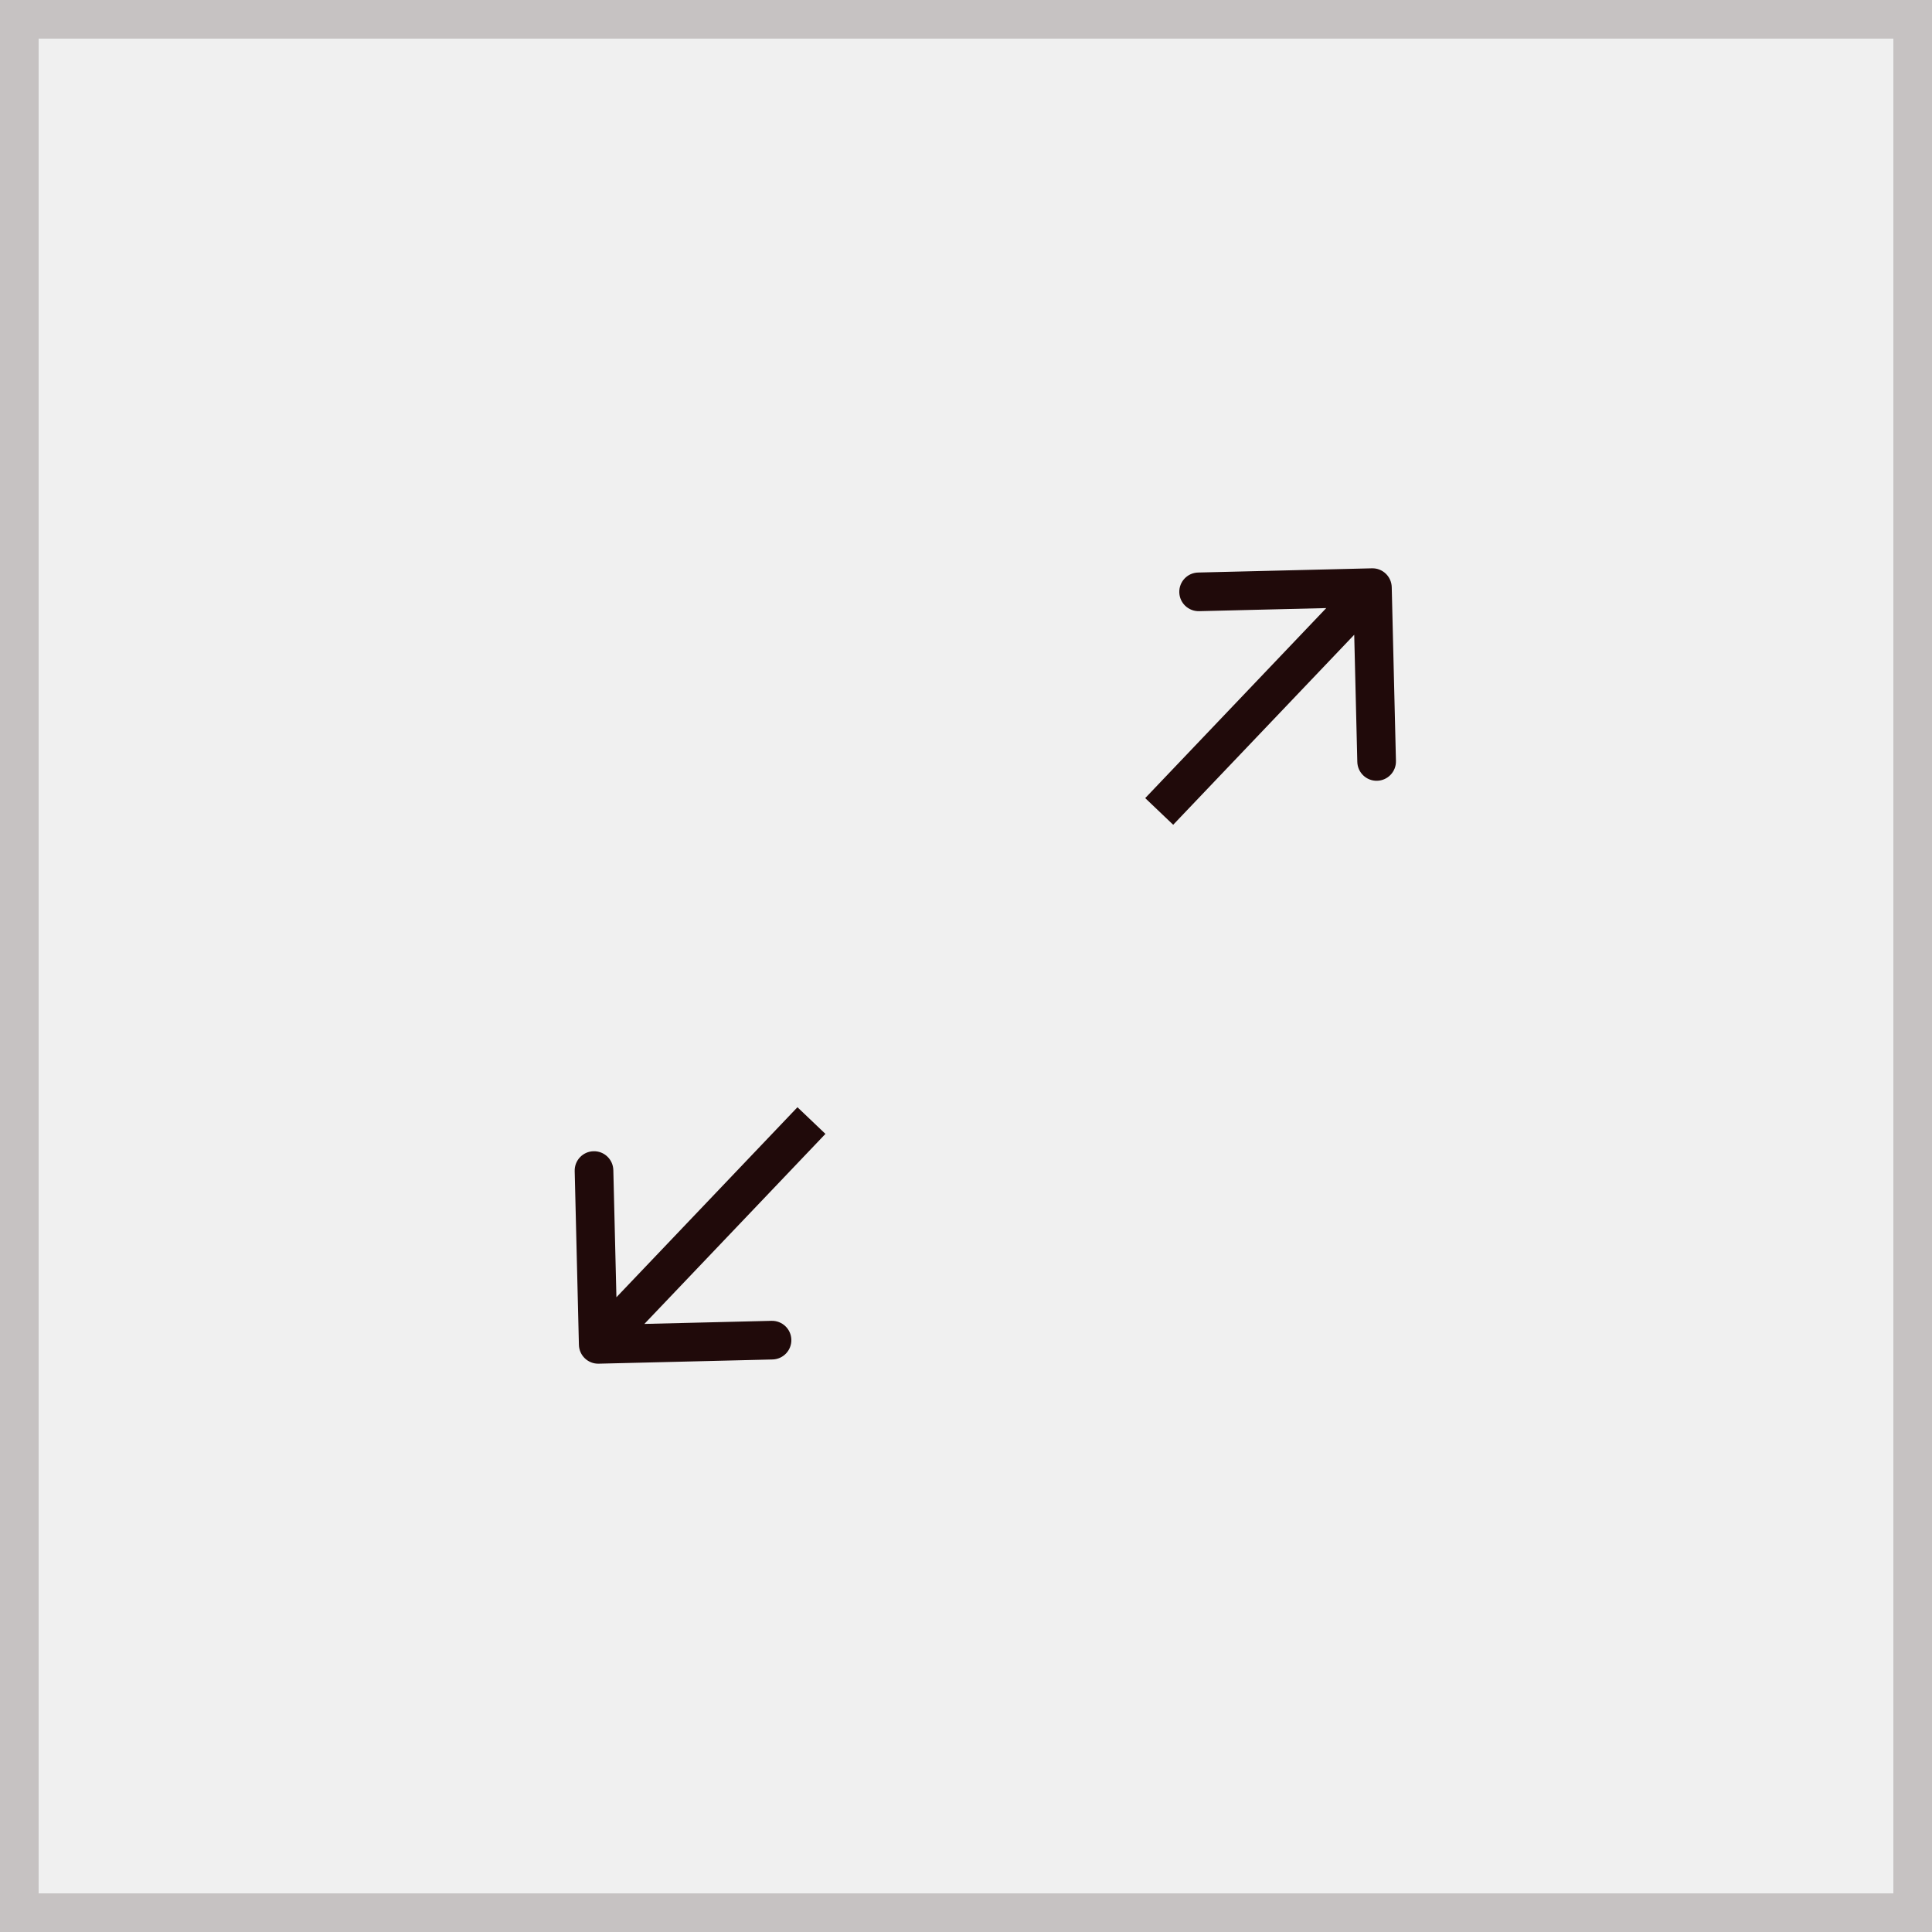
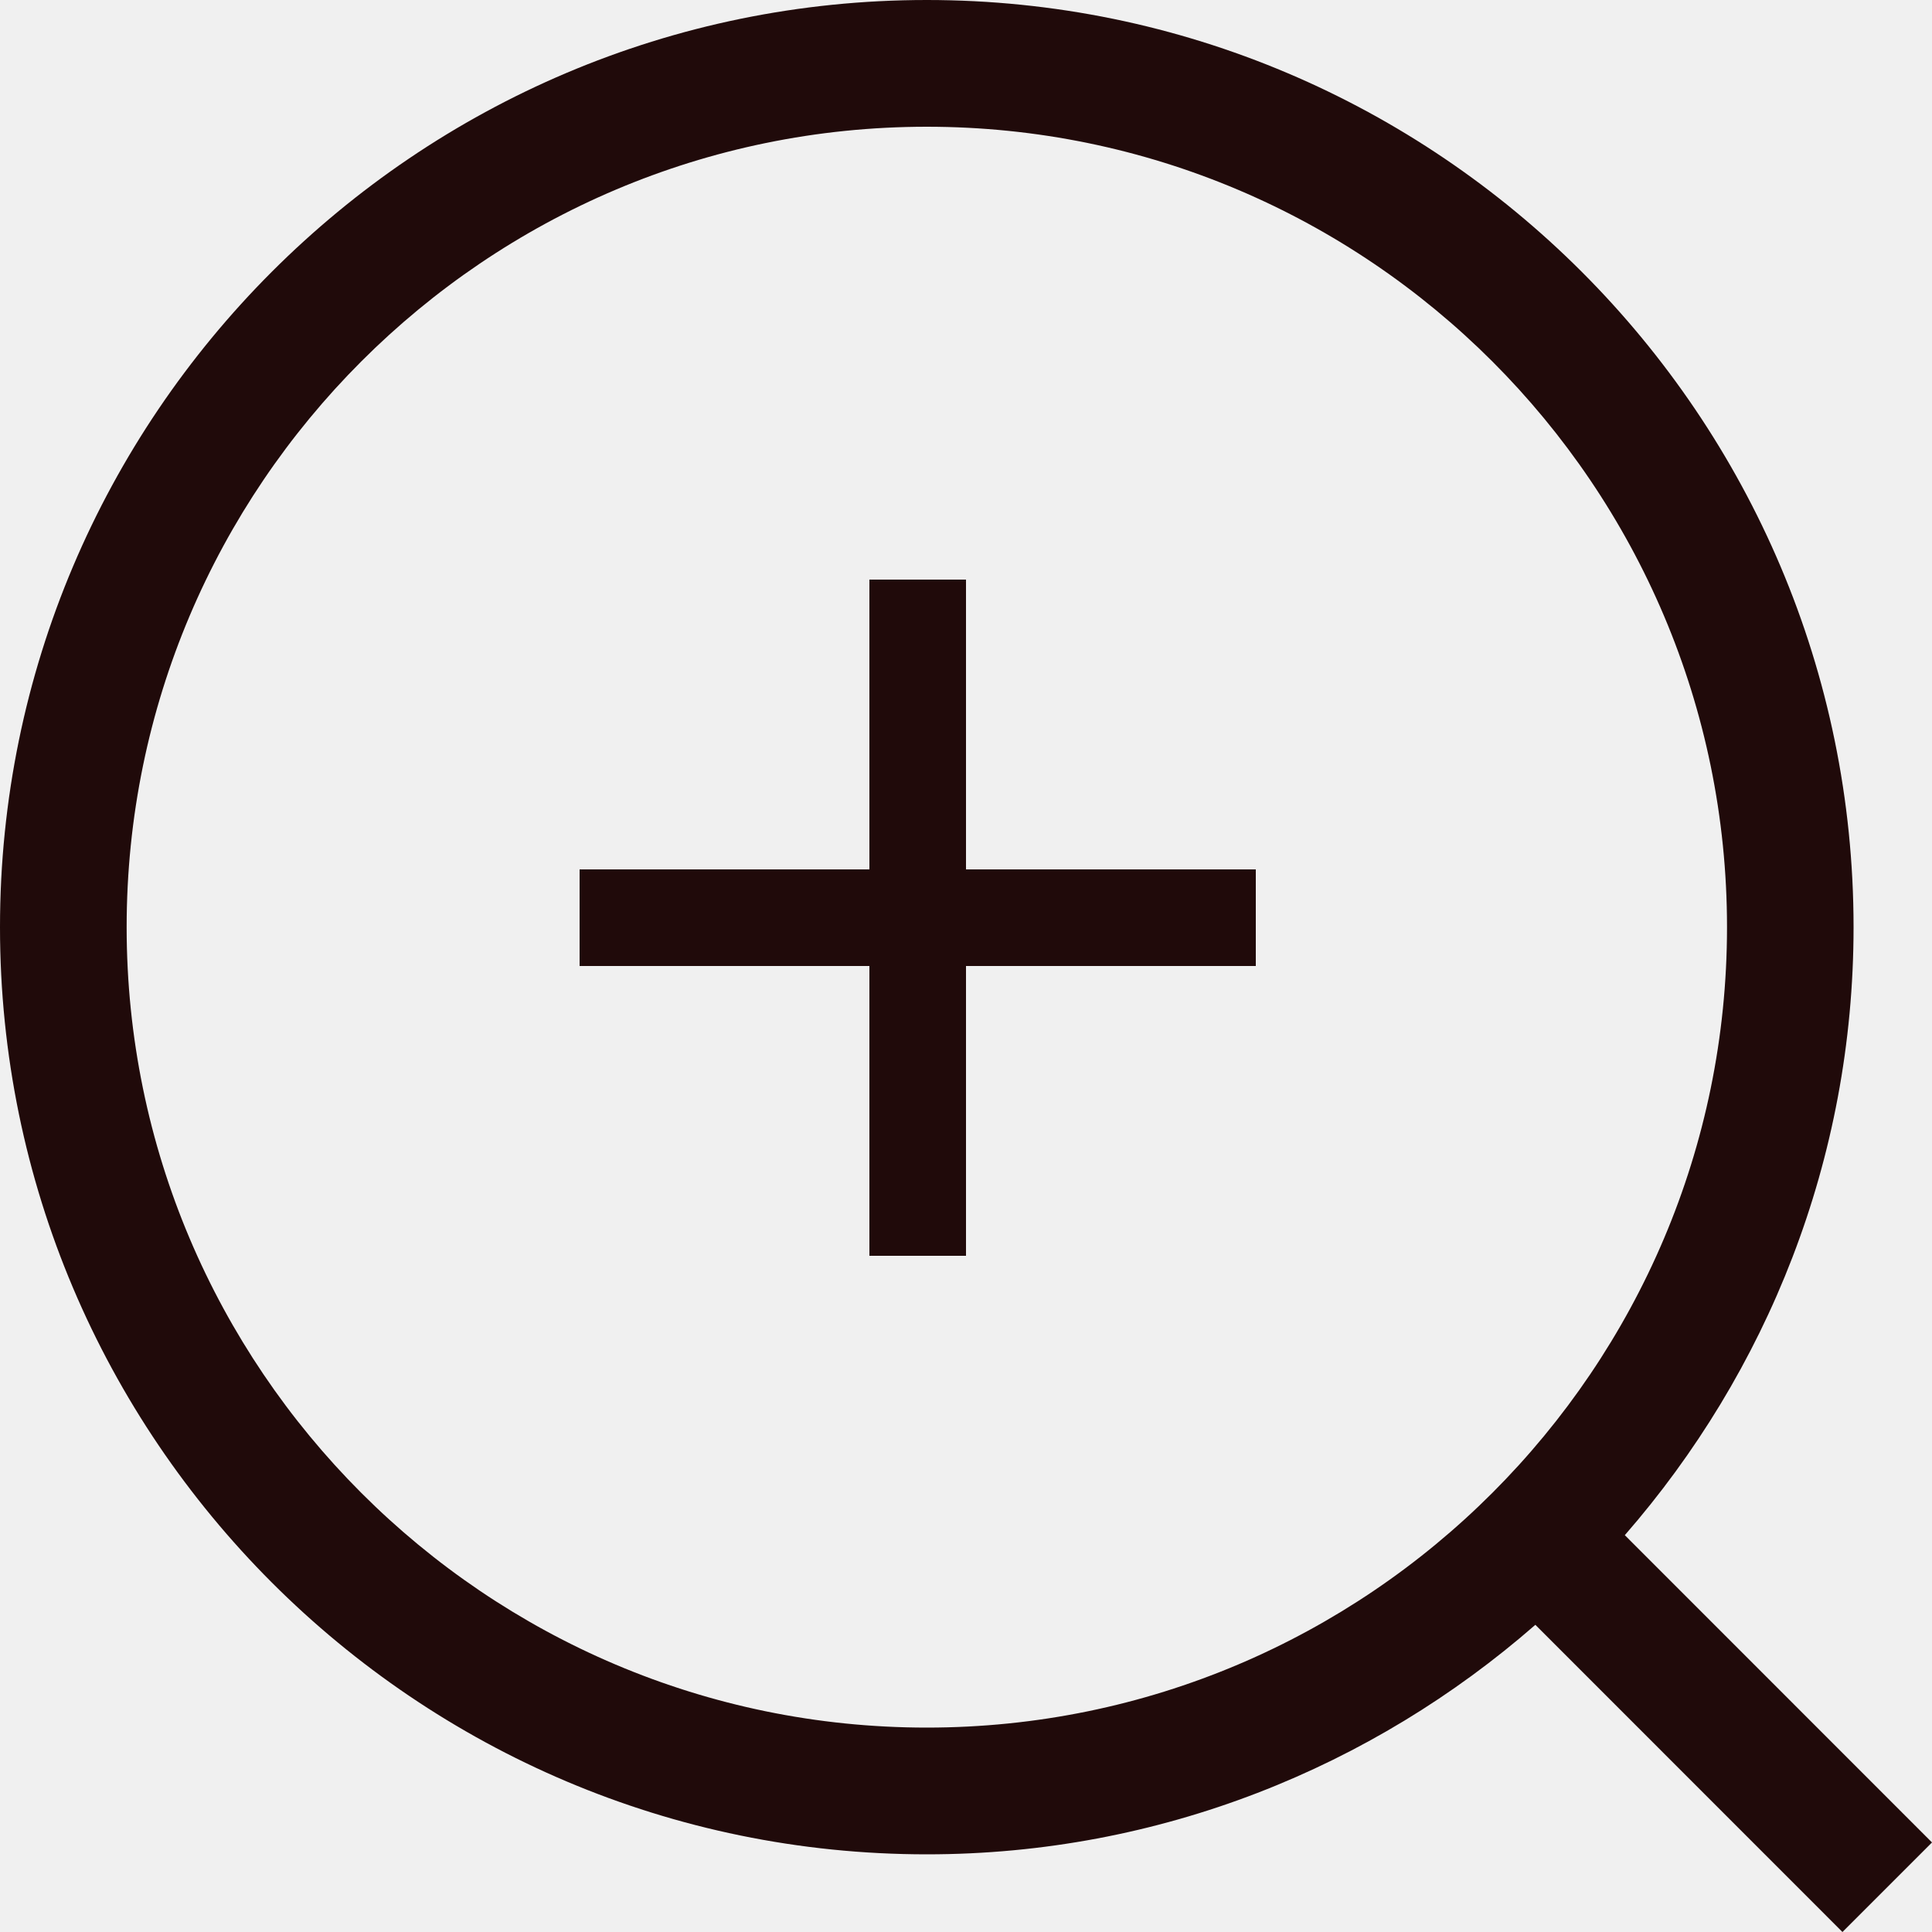
- <svg xmlns="http://www.w3.org/2000/svg" width="50" height="50" viewBox="0 0 50 50" fill="none">
-   <rect opacity="0.2" x="0.5" y="0.5" width="49" height="49" stroke="#200A0A" />
-   <path d="M36.018 15.196C36.011 14.919 35.782 14.701 35.506 14.708L31.007 14.817C30.731 14.824 30.513 15.053 30.52 15.329C30.526 15.605 30.756 15.823 31.032 15.817L35.03 15.72L35.127 19.718C35.134 19.995 35.363 20.213 35.639 20.206C35.915 20.2 36.134 19.97 36.127 19.694L36.018 15.196ZM30 21L30.362 21.345L35.88 15.553L35.518 15.208L35.156 14.863L29.638 20.655L30 21Z" fill="#200A0A" />
-   <path d="M14.982 34.804C14.989 35.081 15.218 35.299 15.494 35.292L19.993 35.183C20.269 35.176 20.487 34.947 20.48 34.671C20.474 34.395 20.244 34.177 19.968 34.183L15.97 34.28L15.873 30.282C15.866 30.005 15.637 29.787 15.361 29.794C15.085 29.8 14.866 30.03 14.873 30.306L14.982 34.804ZM21 29L20.638 28.655L15.12 34.447L15.482 34.792L15.844 35.137L21.362 29.345L21 29Z" fill="#200A0A" />
+ <svg xmlns="http://www.w3.org/2000/svg" width="20" height="20" viewBox="0 0 20 20" fill="none">
+   <g clip-path="url(#clip0_556_4234)">
+     <path d="M16.82 15.892C18.29 14.205 19.188 12.007 19.188 9.598C19.188 4.305 14.884 0 9.594 0C4.304 0 0 4.305 0 9.598C0 14.89 4.304 19.196 9.594 19.196C12.006 19.196 14.206 18.294 15.894 16.82L19.073 20L20 19.073L16.821 15.893L16.82 15.892ZM9.594 17.884C5.027 17.884 1.311 14.166 1.311 9.598C1.311 5.029 5.027 1.312 9.594 1.312C14.161 1.312 17.878 5.029 17.878 9.598C17.878 14.166 14.162 17.884 9.594 17.884Z" fill="#200A0A" />
+     <path d="M10 6H9V9H6V10H9V13H10V10H13V9H10V6Z" fill="#200A0A" />
+   </g>
+   <defs>
+     <clipPath id="clip0_556_4234">
+       <rect width="20" height="20" fill="white" />
+     </clipPath>
+   </defs>
</svg>
